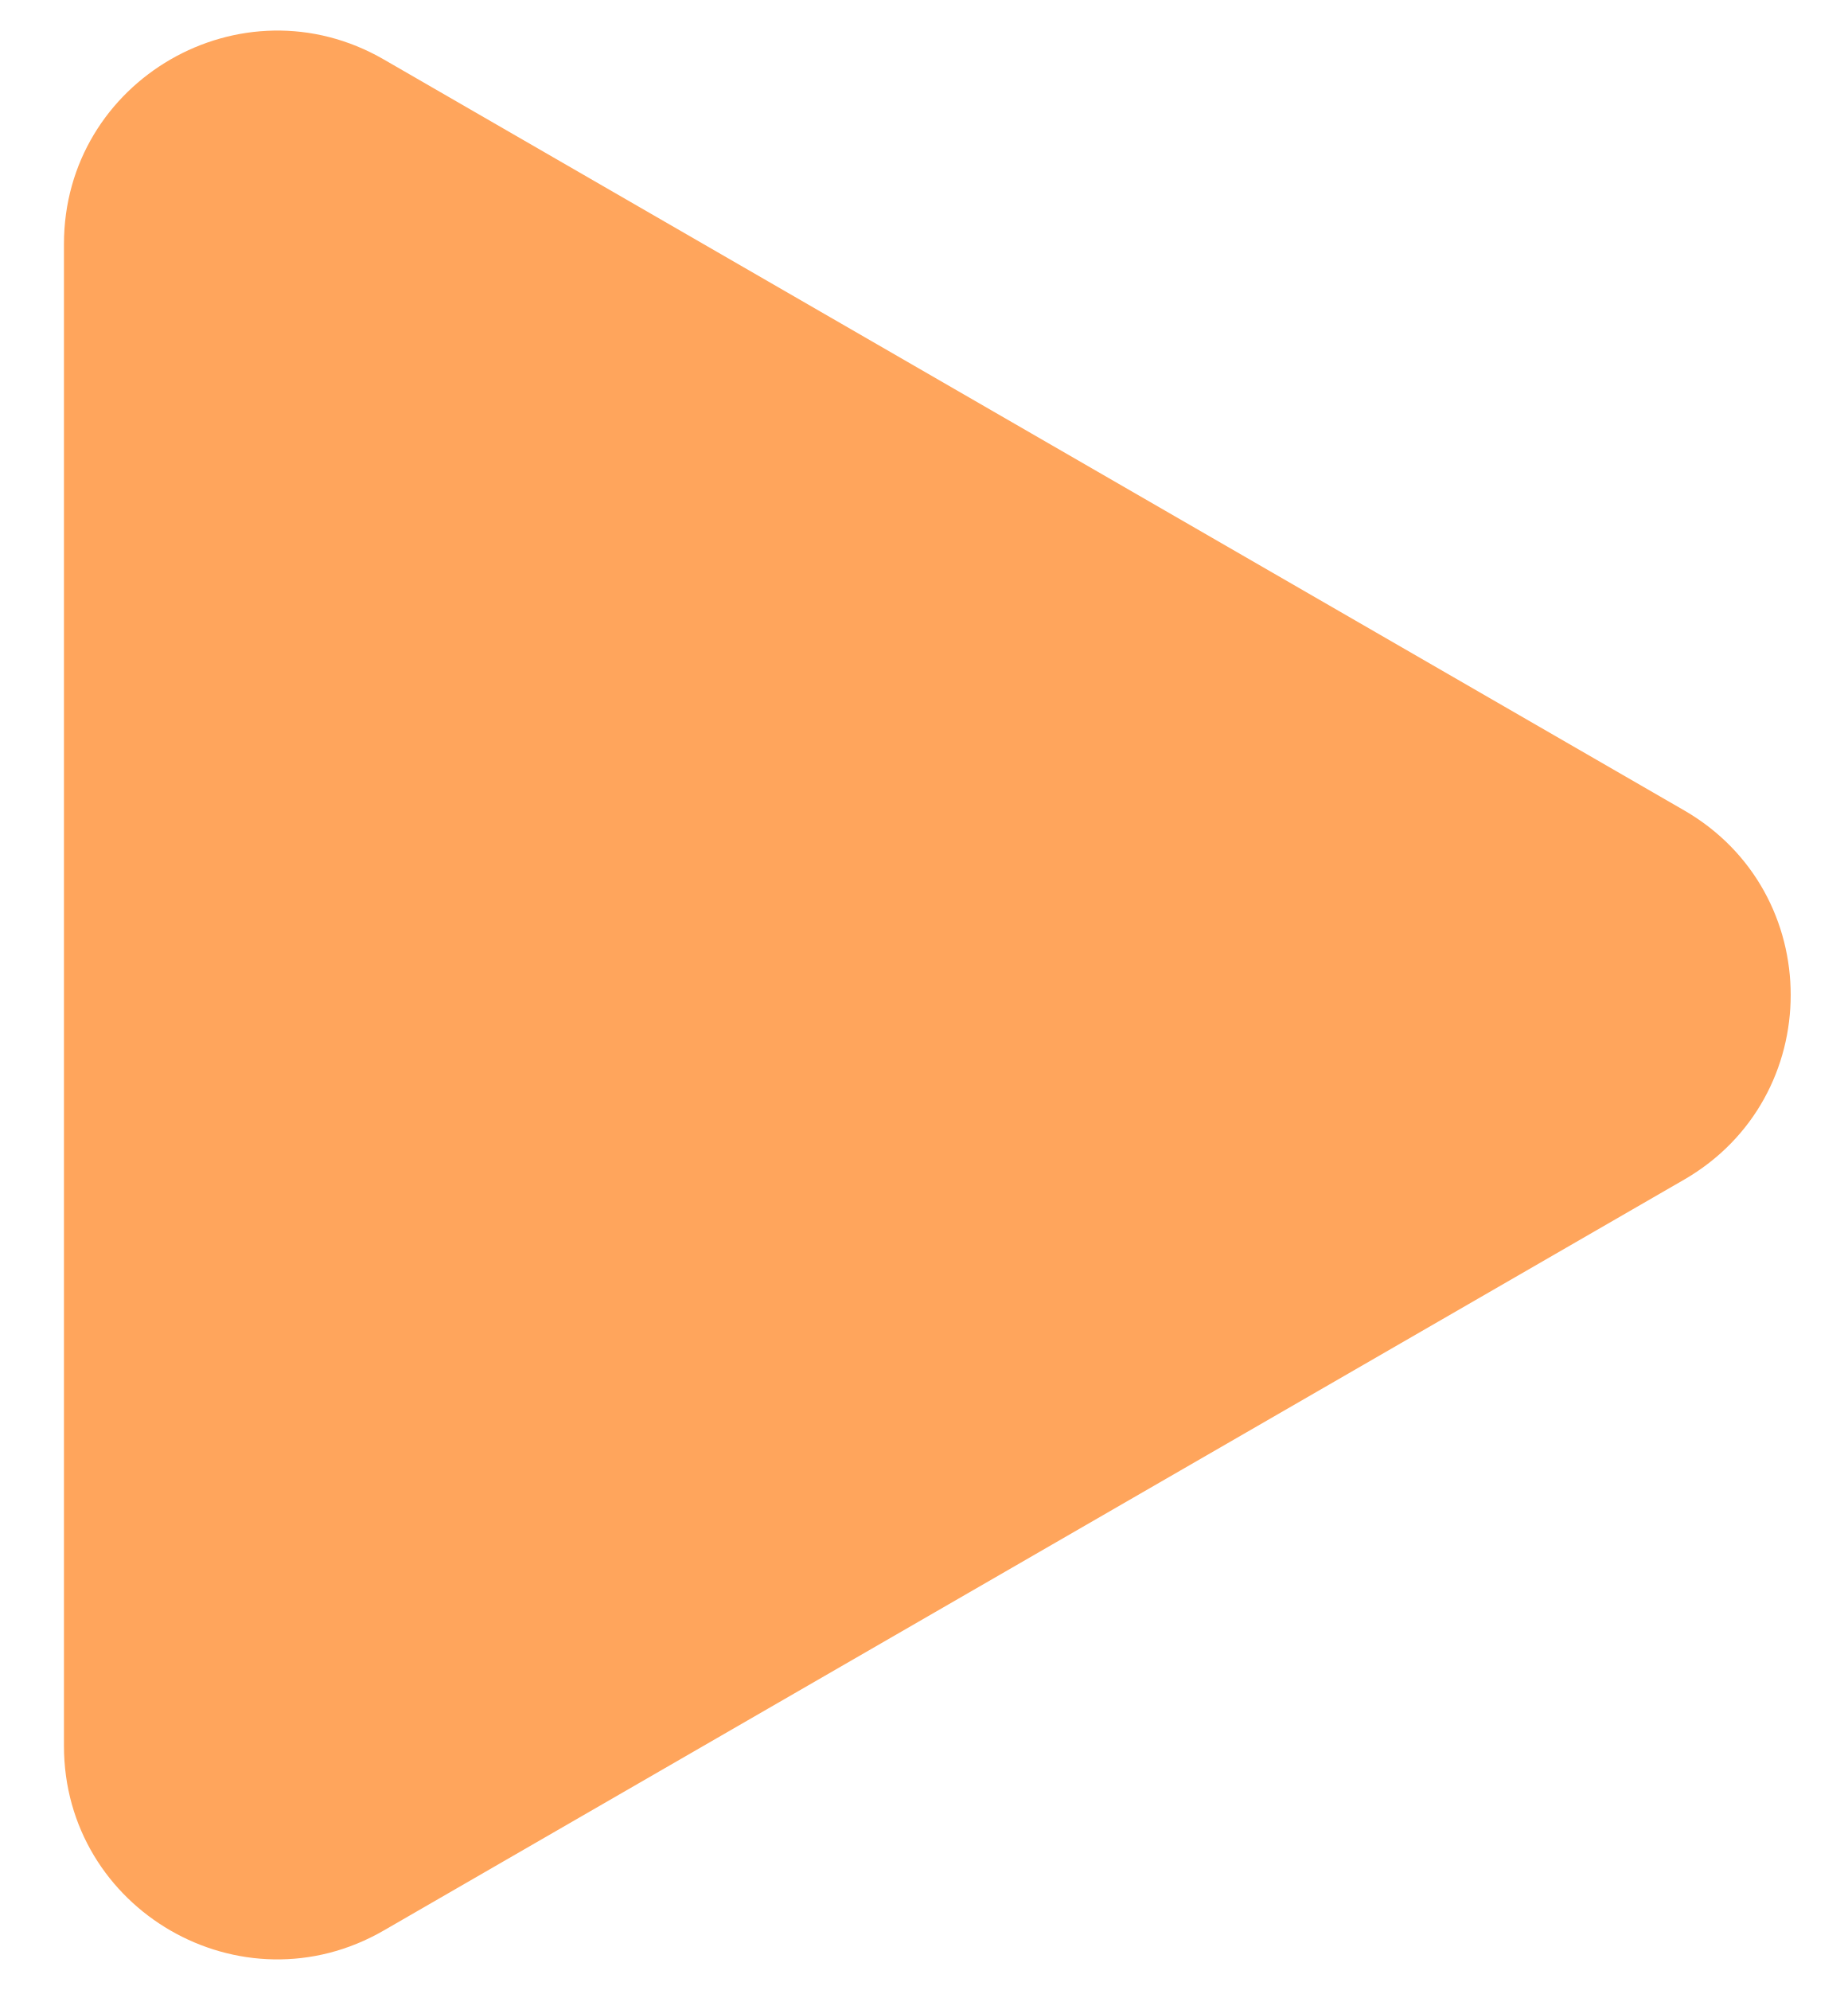
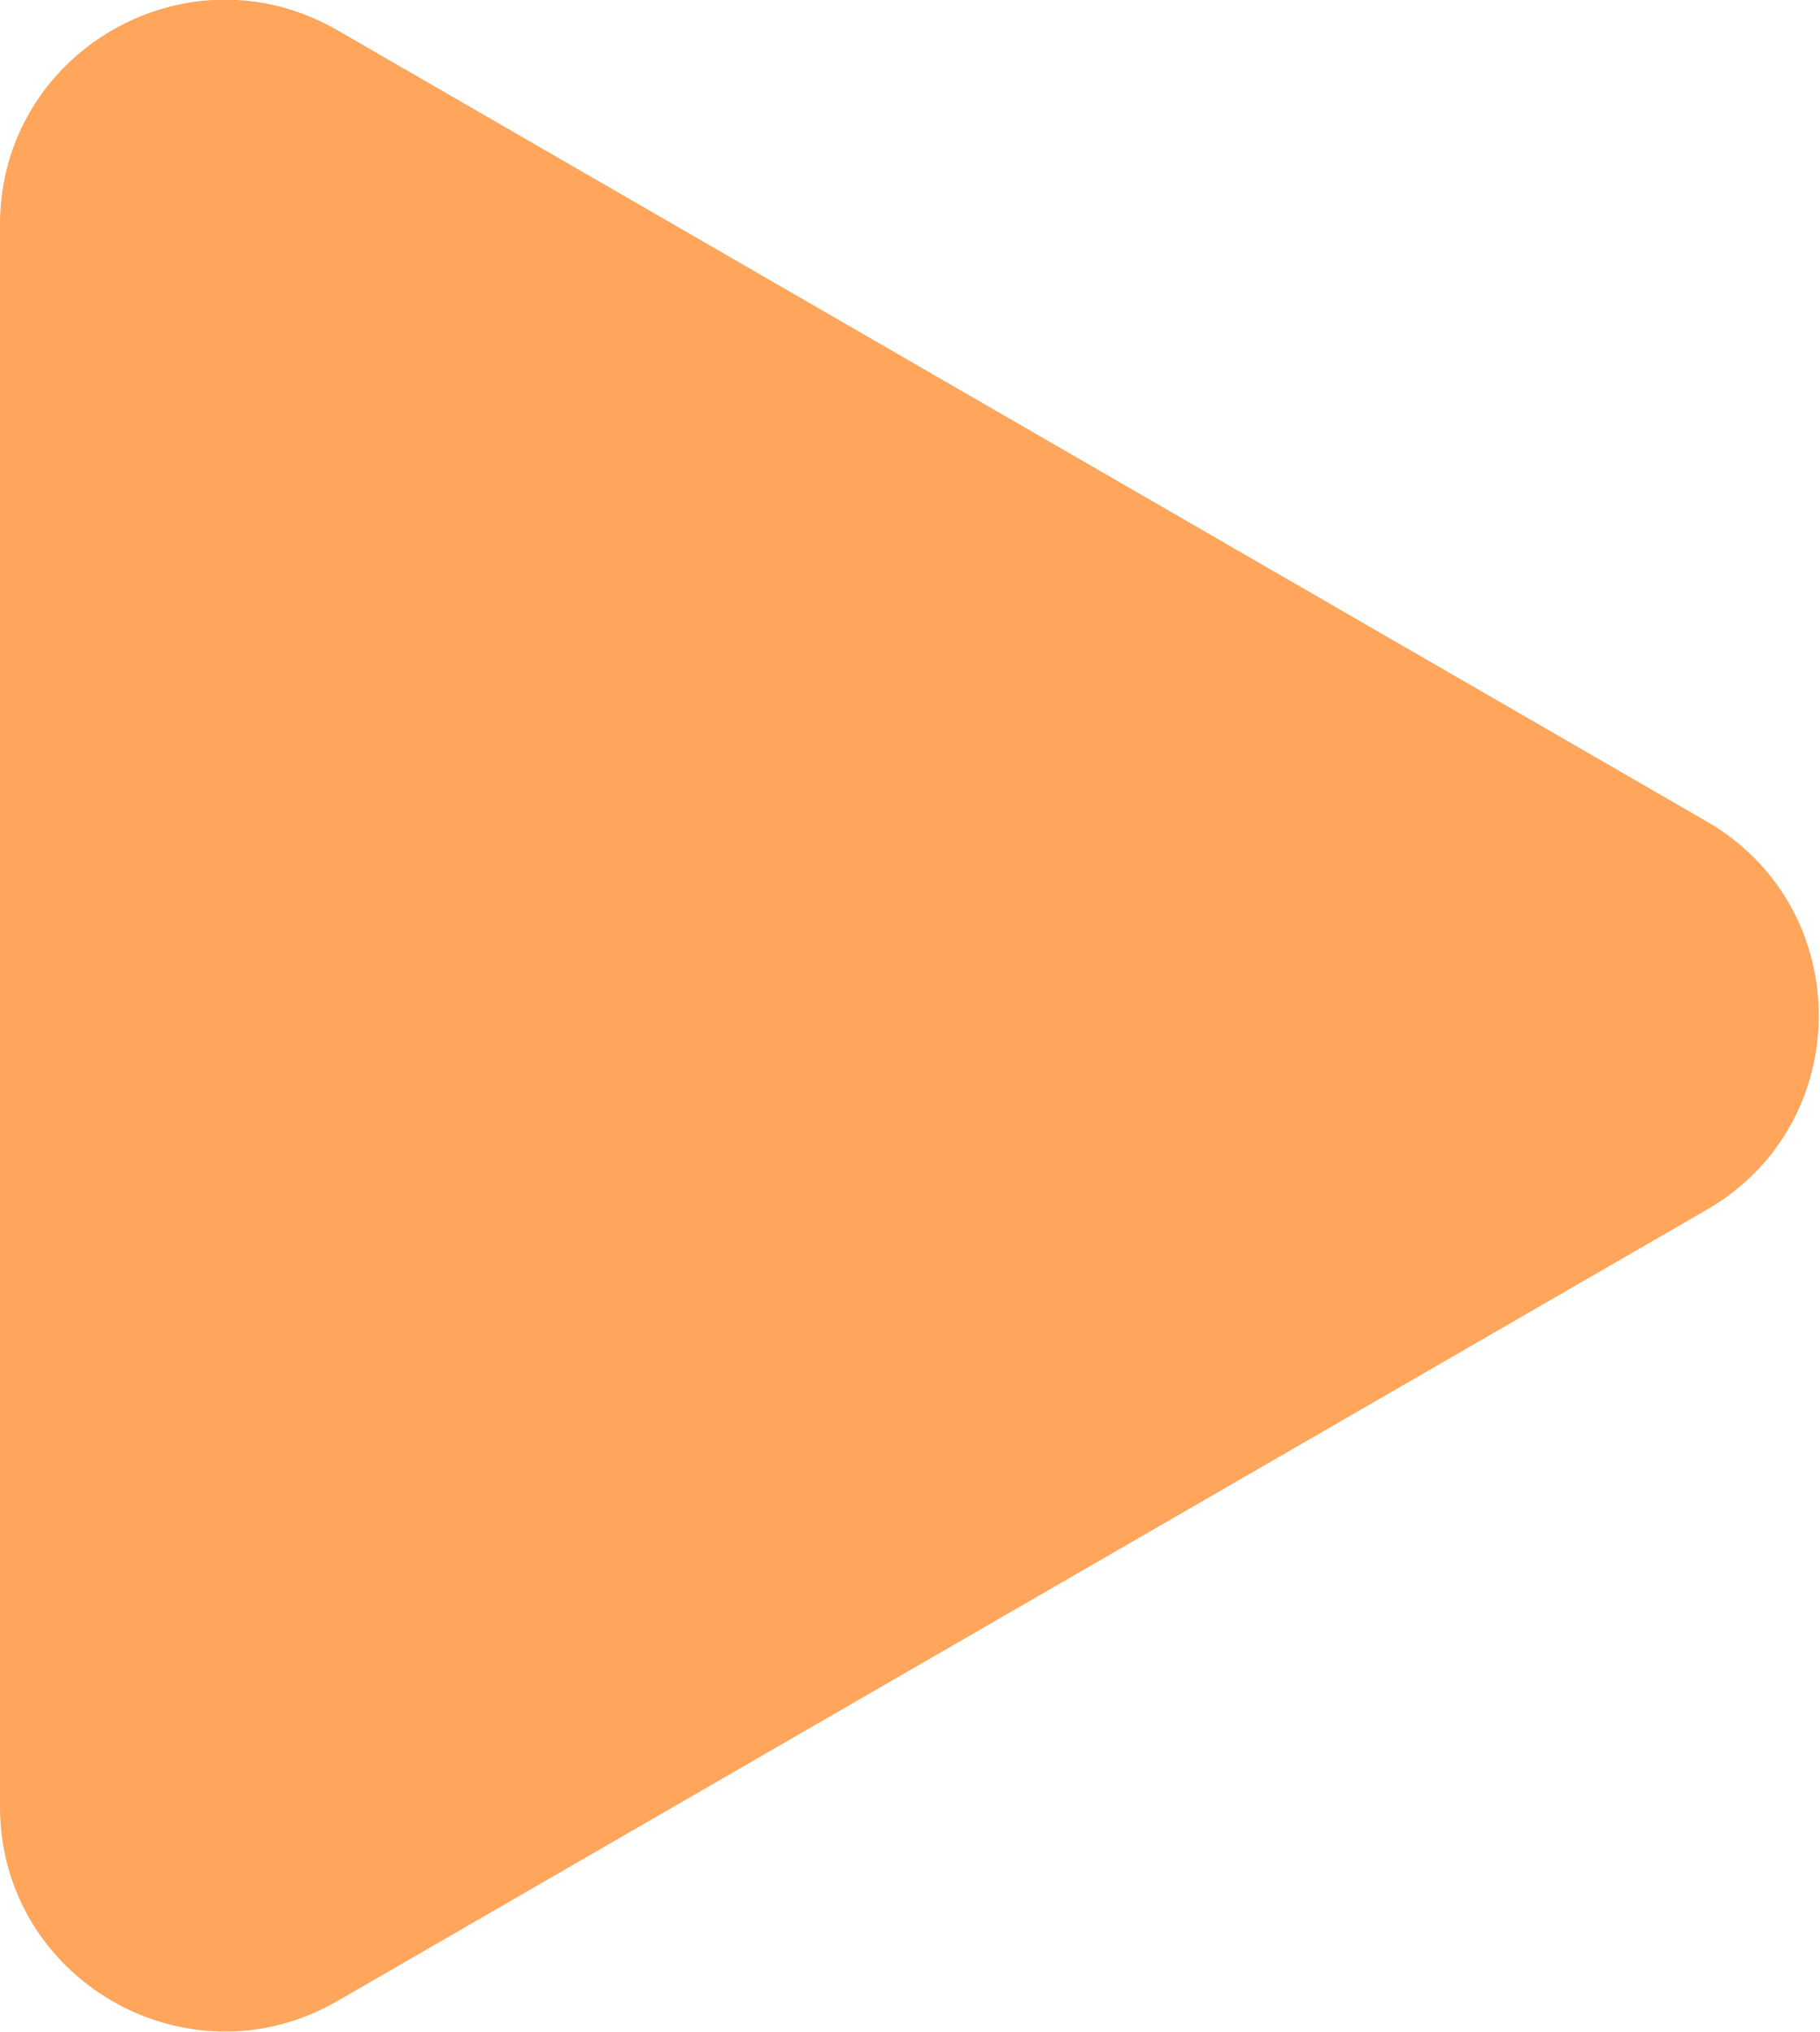
- <svg xmlns="http://www.w3.org/2000/svg" width="26" height="28" viewBox="0 0 26 28" fill="none">
-   <path d="M23.7 11.402C25.7 12.556 25.7 15.443 23.7 16.598L5.4 27.163C3.4 28.318 0.9 26.875 0.9 24.565L0.9 3.434C0.9 1.125 3.4 -0.318 5.4 0.836L23.7 11.402Z" fill="#FFA55C" />
+ <svg xmlns="http://www.w3.org/2000/svg" width="24.3" height="27.14" viewBox="0 0 24.3 27.14" fill="none">
+   <defs />
+   <path id="Polygon 1" d="M22.79 10.97L4.5 0.4C2.5 -0.75 0 0.69 0 3L0 24.13C0 26.44 2.5 27.88 4.5 26.73L22.79 16.16C24.79 15.01 24.79 12.12 22.79 10.97Z" fill="#FFA55C" fill-opacity="1" fill-rule="evenodd" />
</svg>
